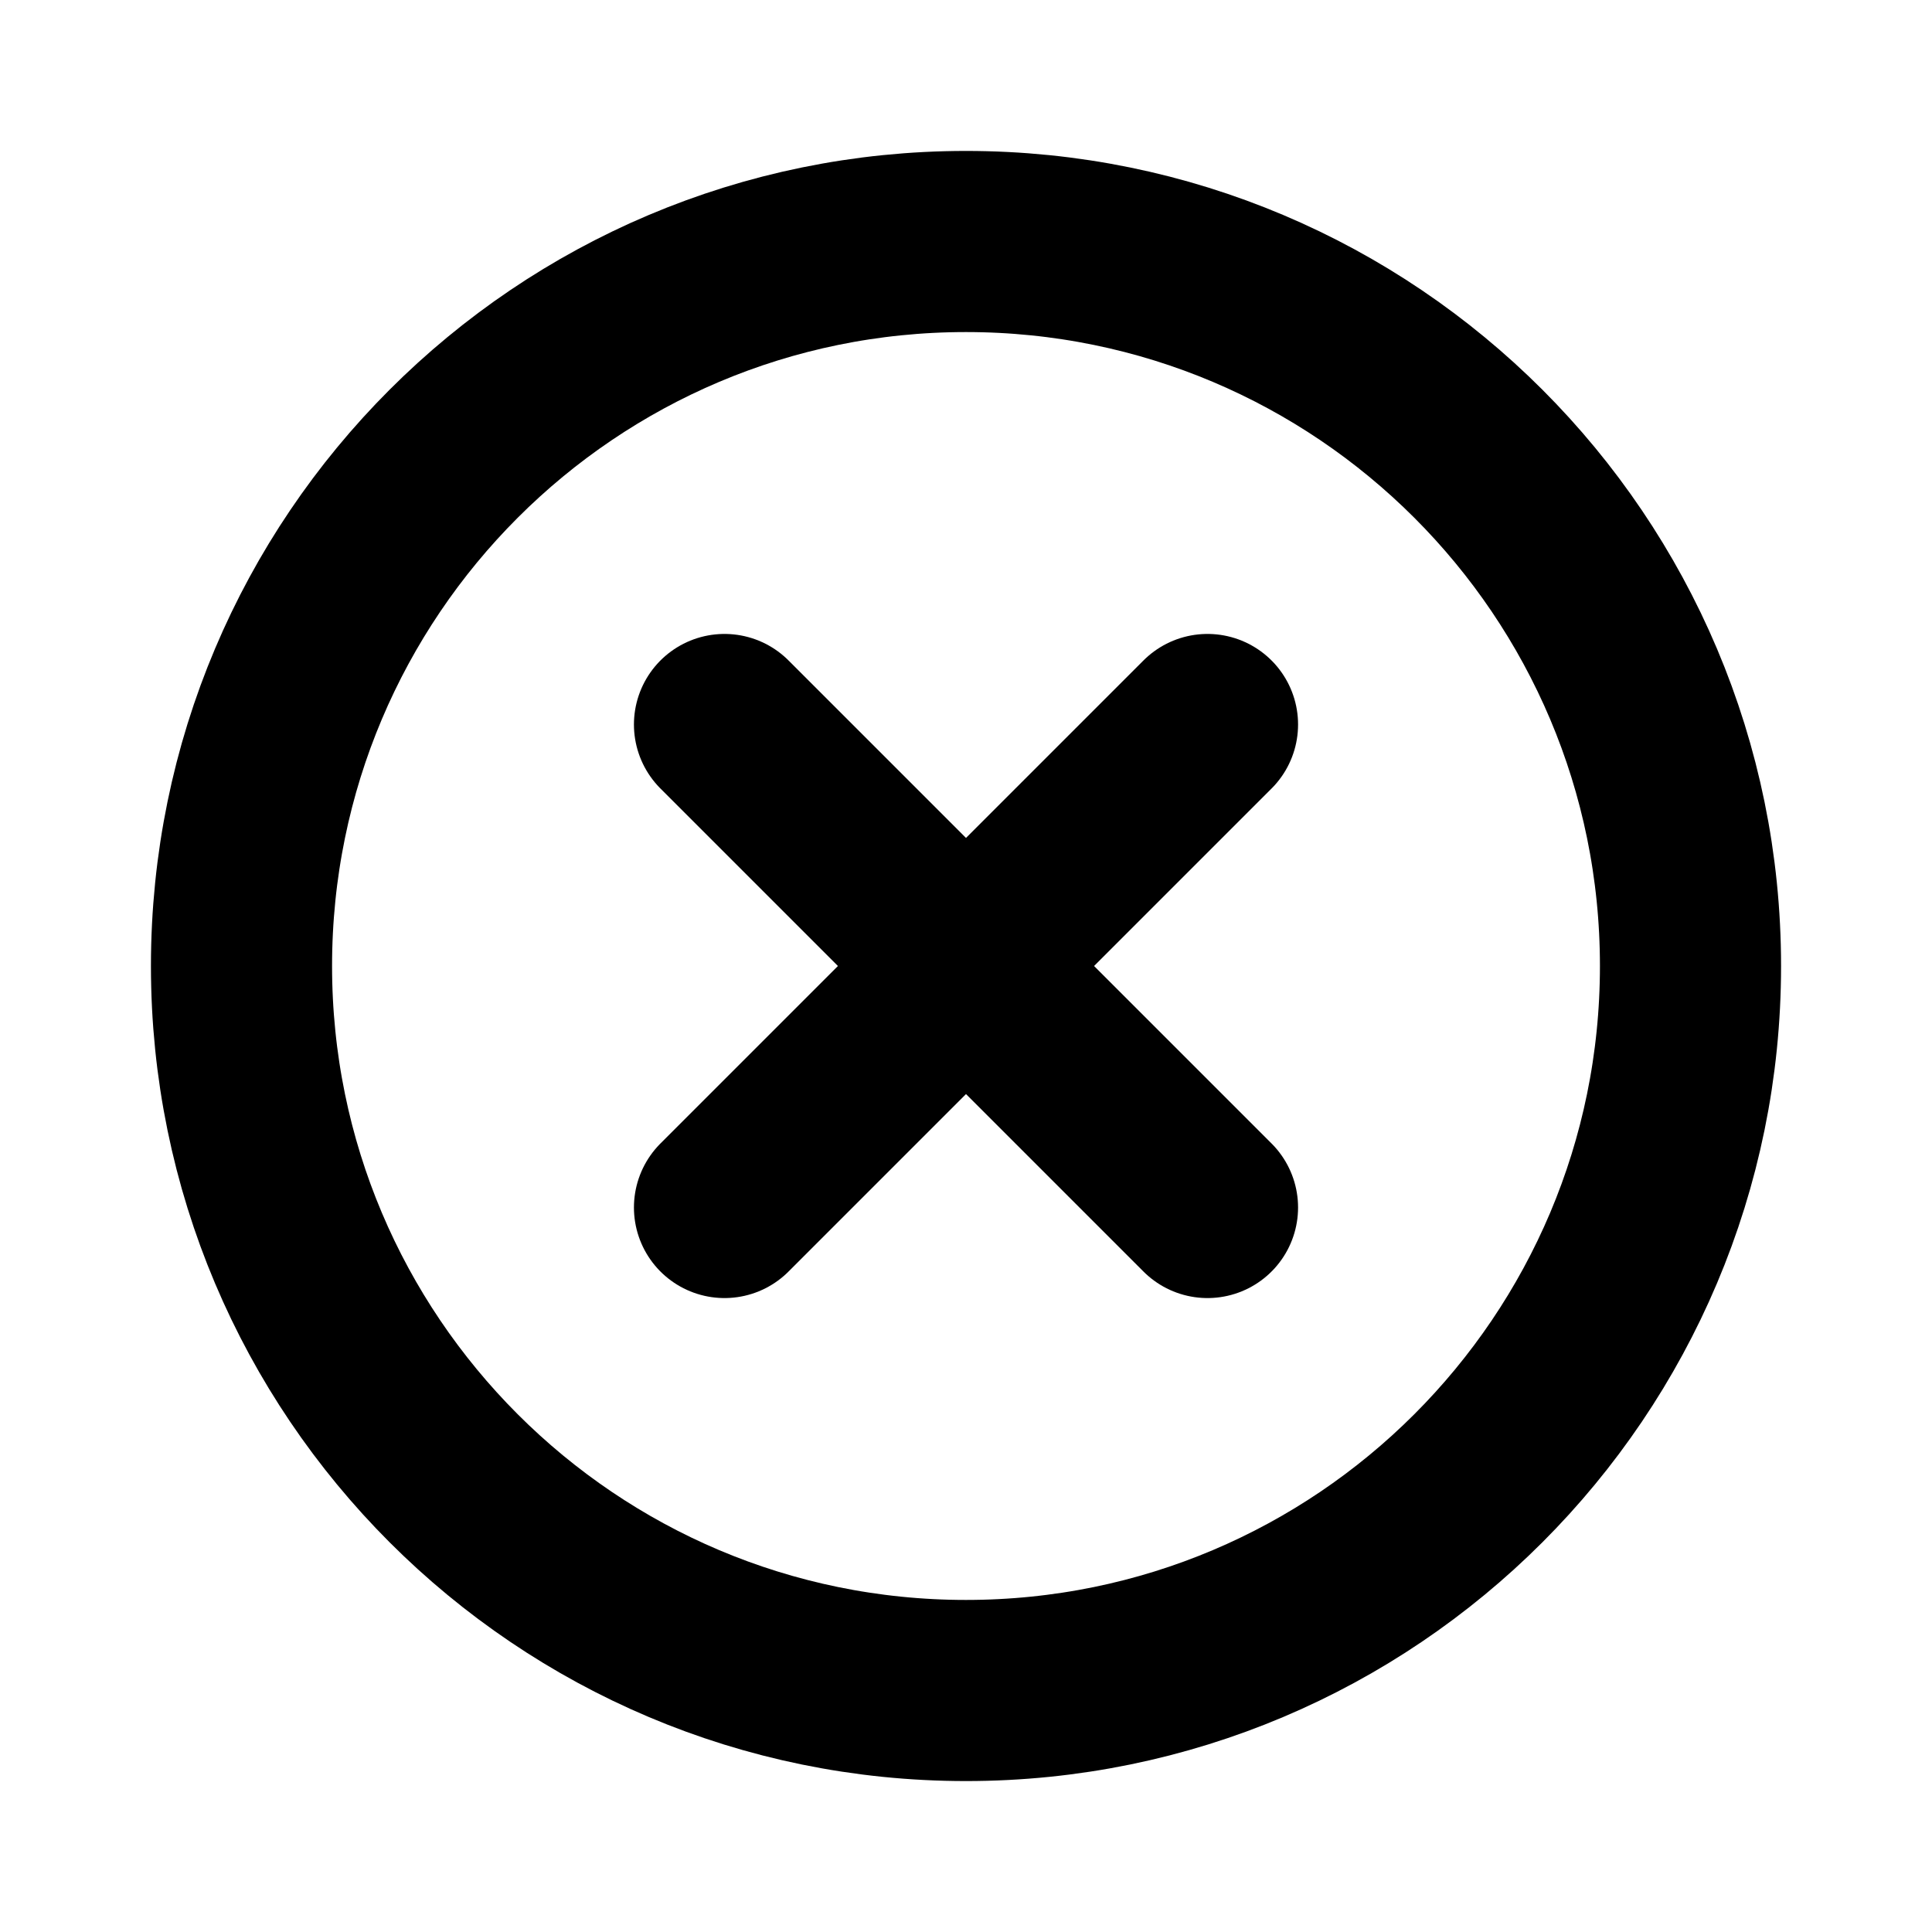
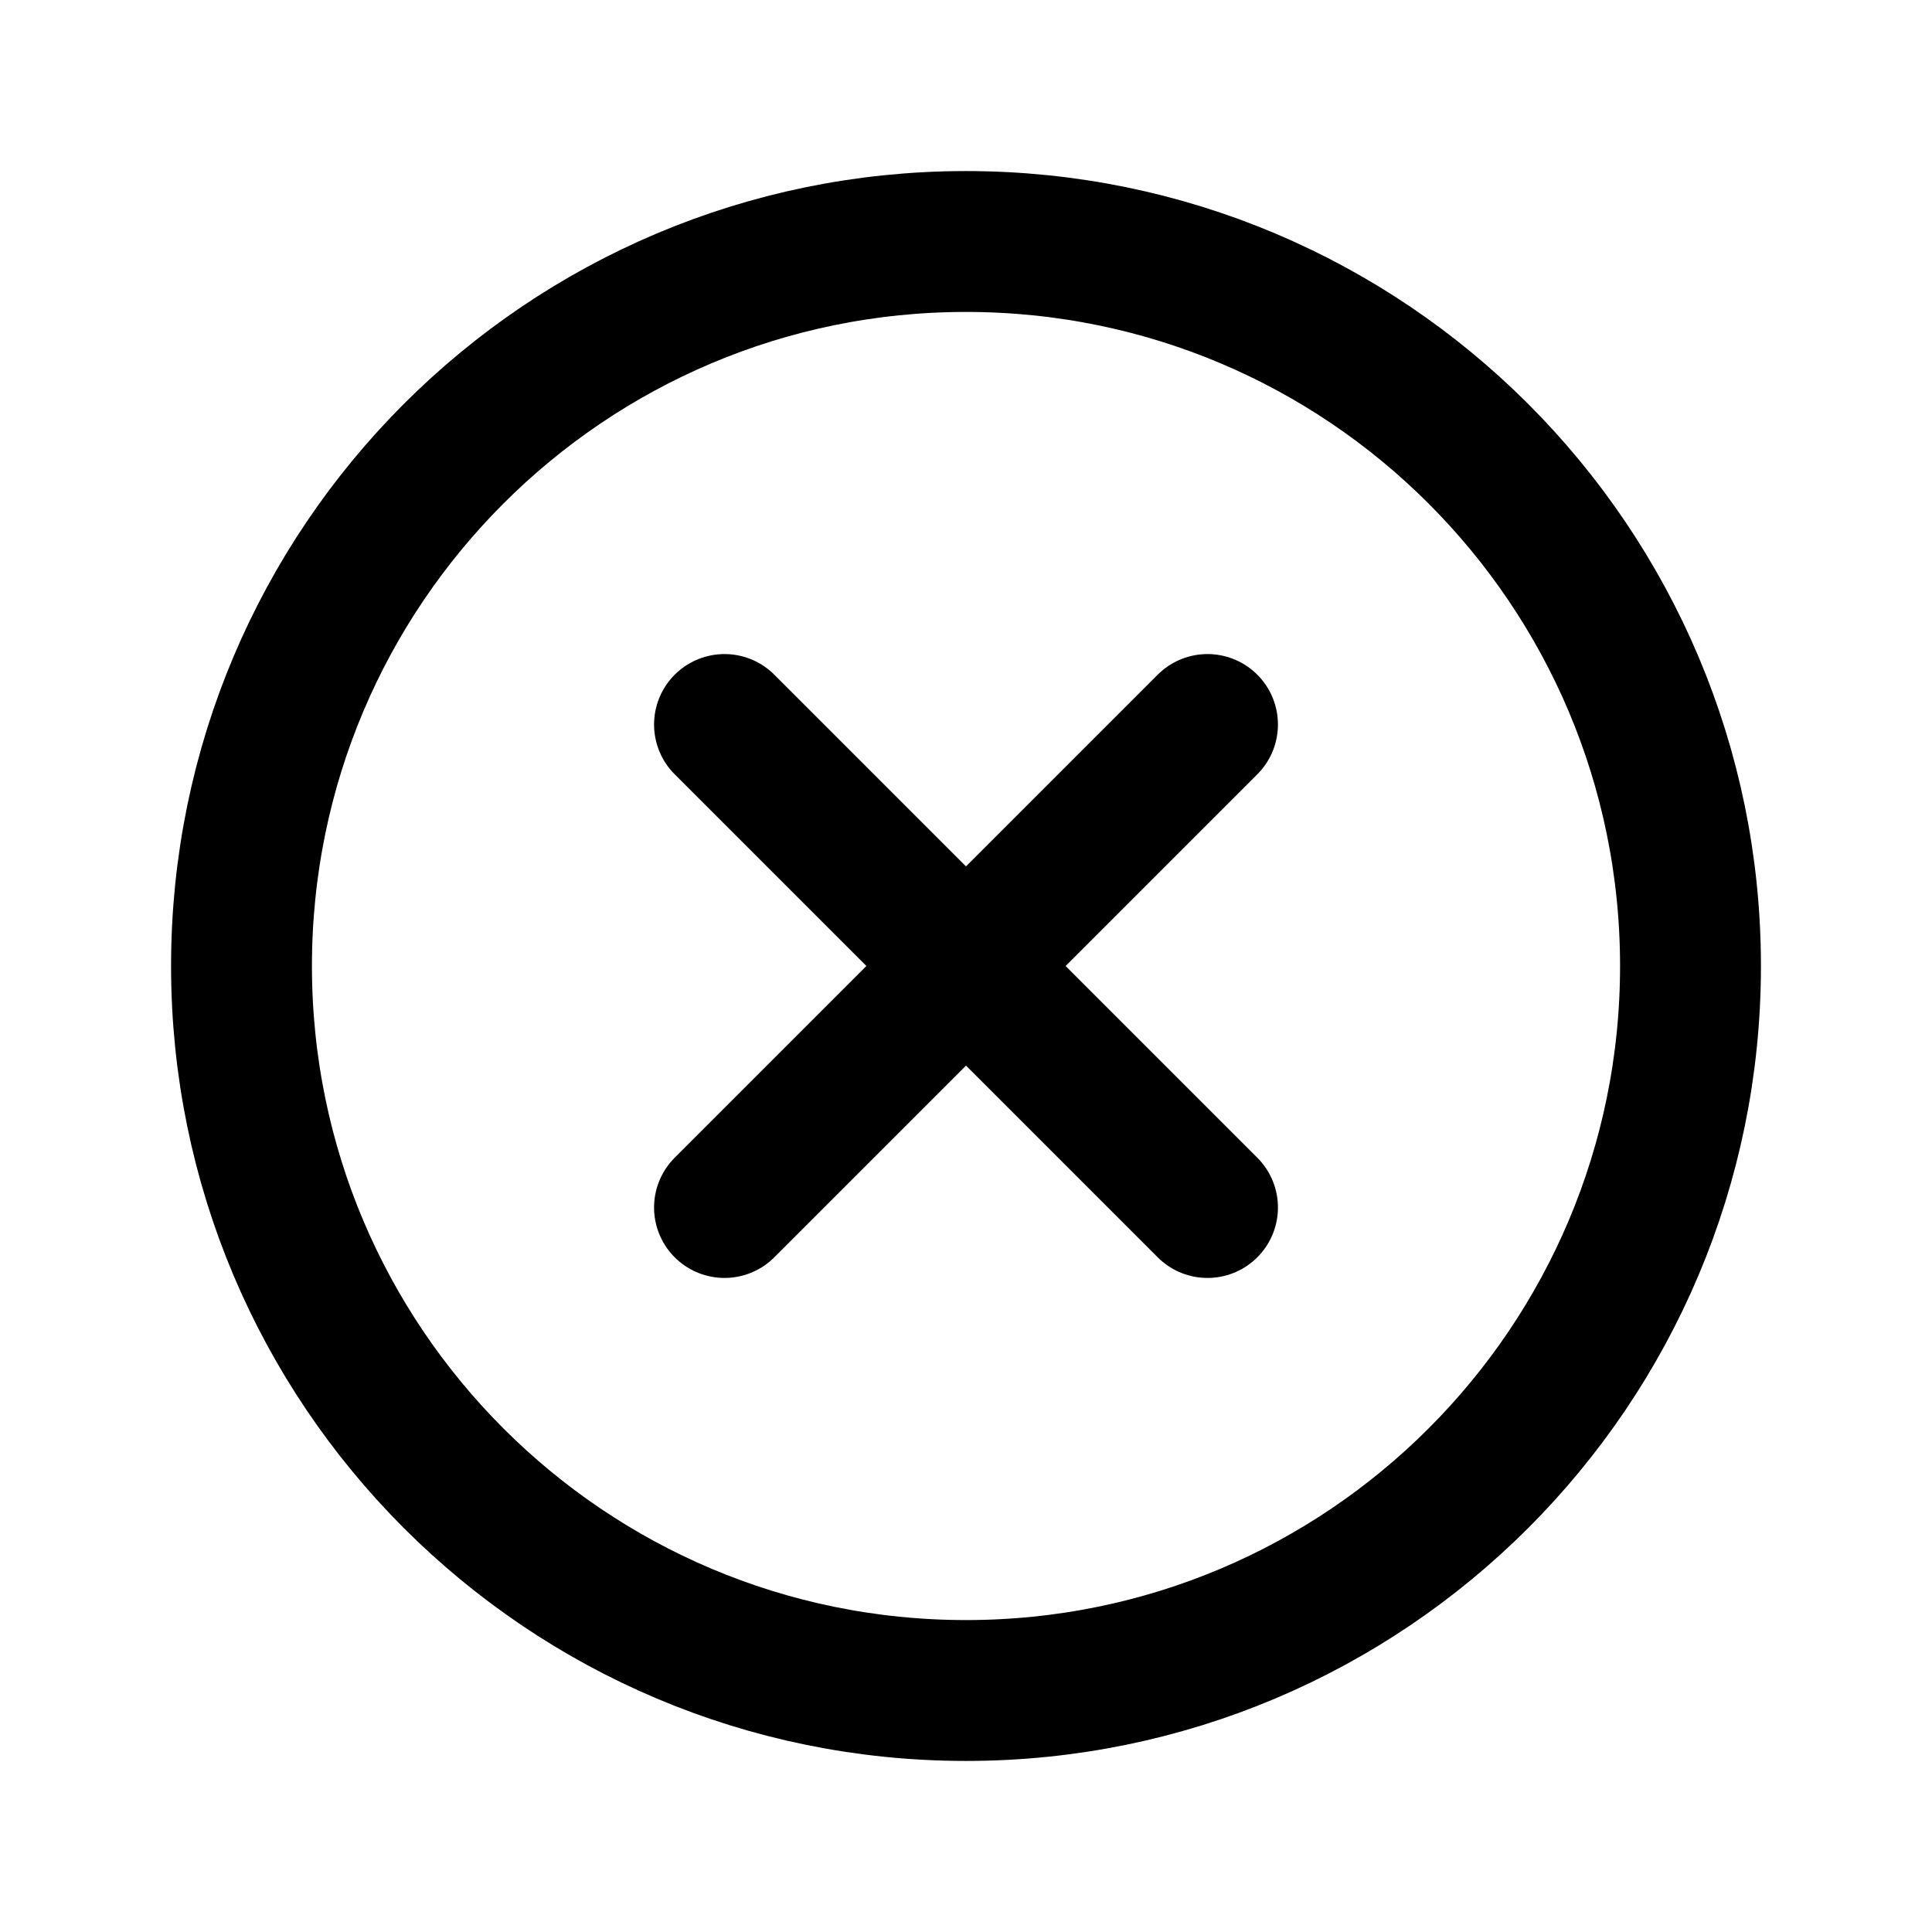
<svg xmlns="http://www.w3.org/2000/svg" width="24" height="24" viewBox="0 0 24 24" fill="none">
-   <path d="M12 21C16.971 21 21 16.971 21 12C21 7.029 16.971 3 12 3C7.029 3 3 7.029 3 12C3 16.971 7.029 21 12 21Z" stroke="currentColor" stroke-width="2.25" stroke-linecap="round" stroke-linejoin="round" />
-   <path d="M9 9L15 15M15 9L9 15" stroke="currentColor" stroke-width="2.25" stroke-linecap="round" stroke-linejoin="round" />
+   <path d="M12 21C16.971 21 21 16.971 21 12C21 7.029 16.971 3 12 3C7.029 3 3 7.029 3 12C3 16.971 7.029 21 12 21Z" stroke="currentColor" stroke-width="1.75" stroke-linecap="round" stroke-linejoin="round" />
+   <path d="M9 9L15 15M15 9L9 15" stroke="currentColor" stroke-width="1.75" stroke-linecap="round" stroke-linejoin="round" />
</svg>
